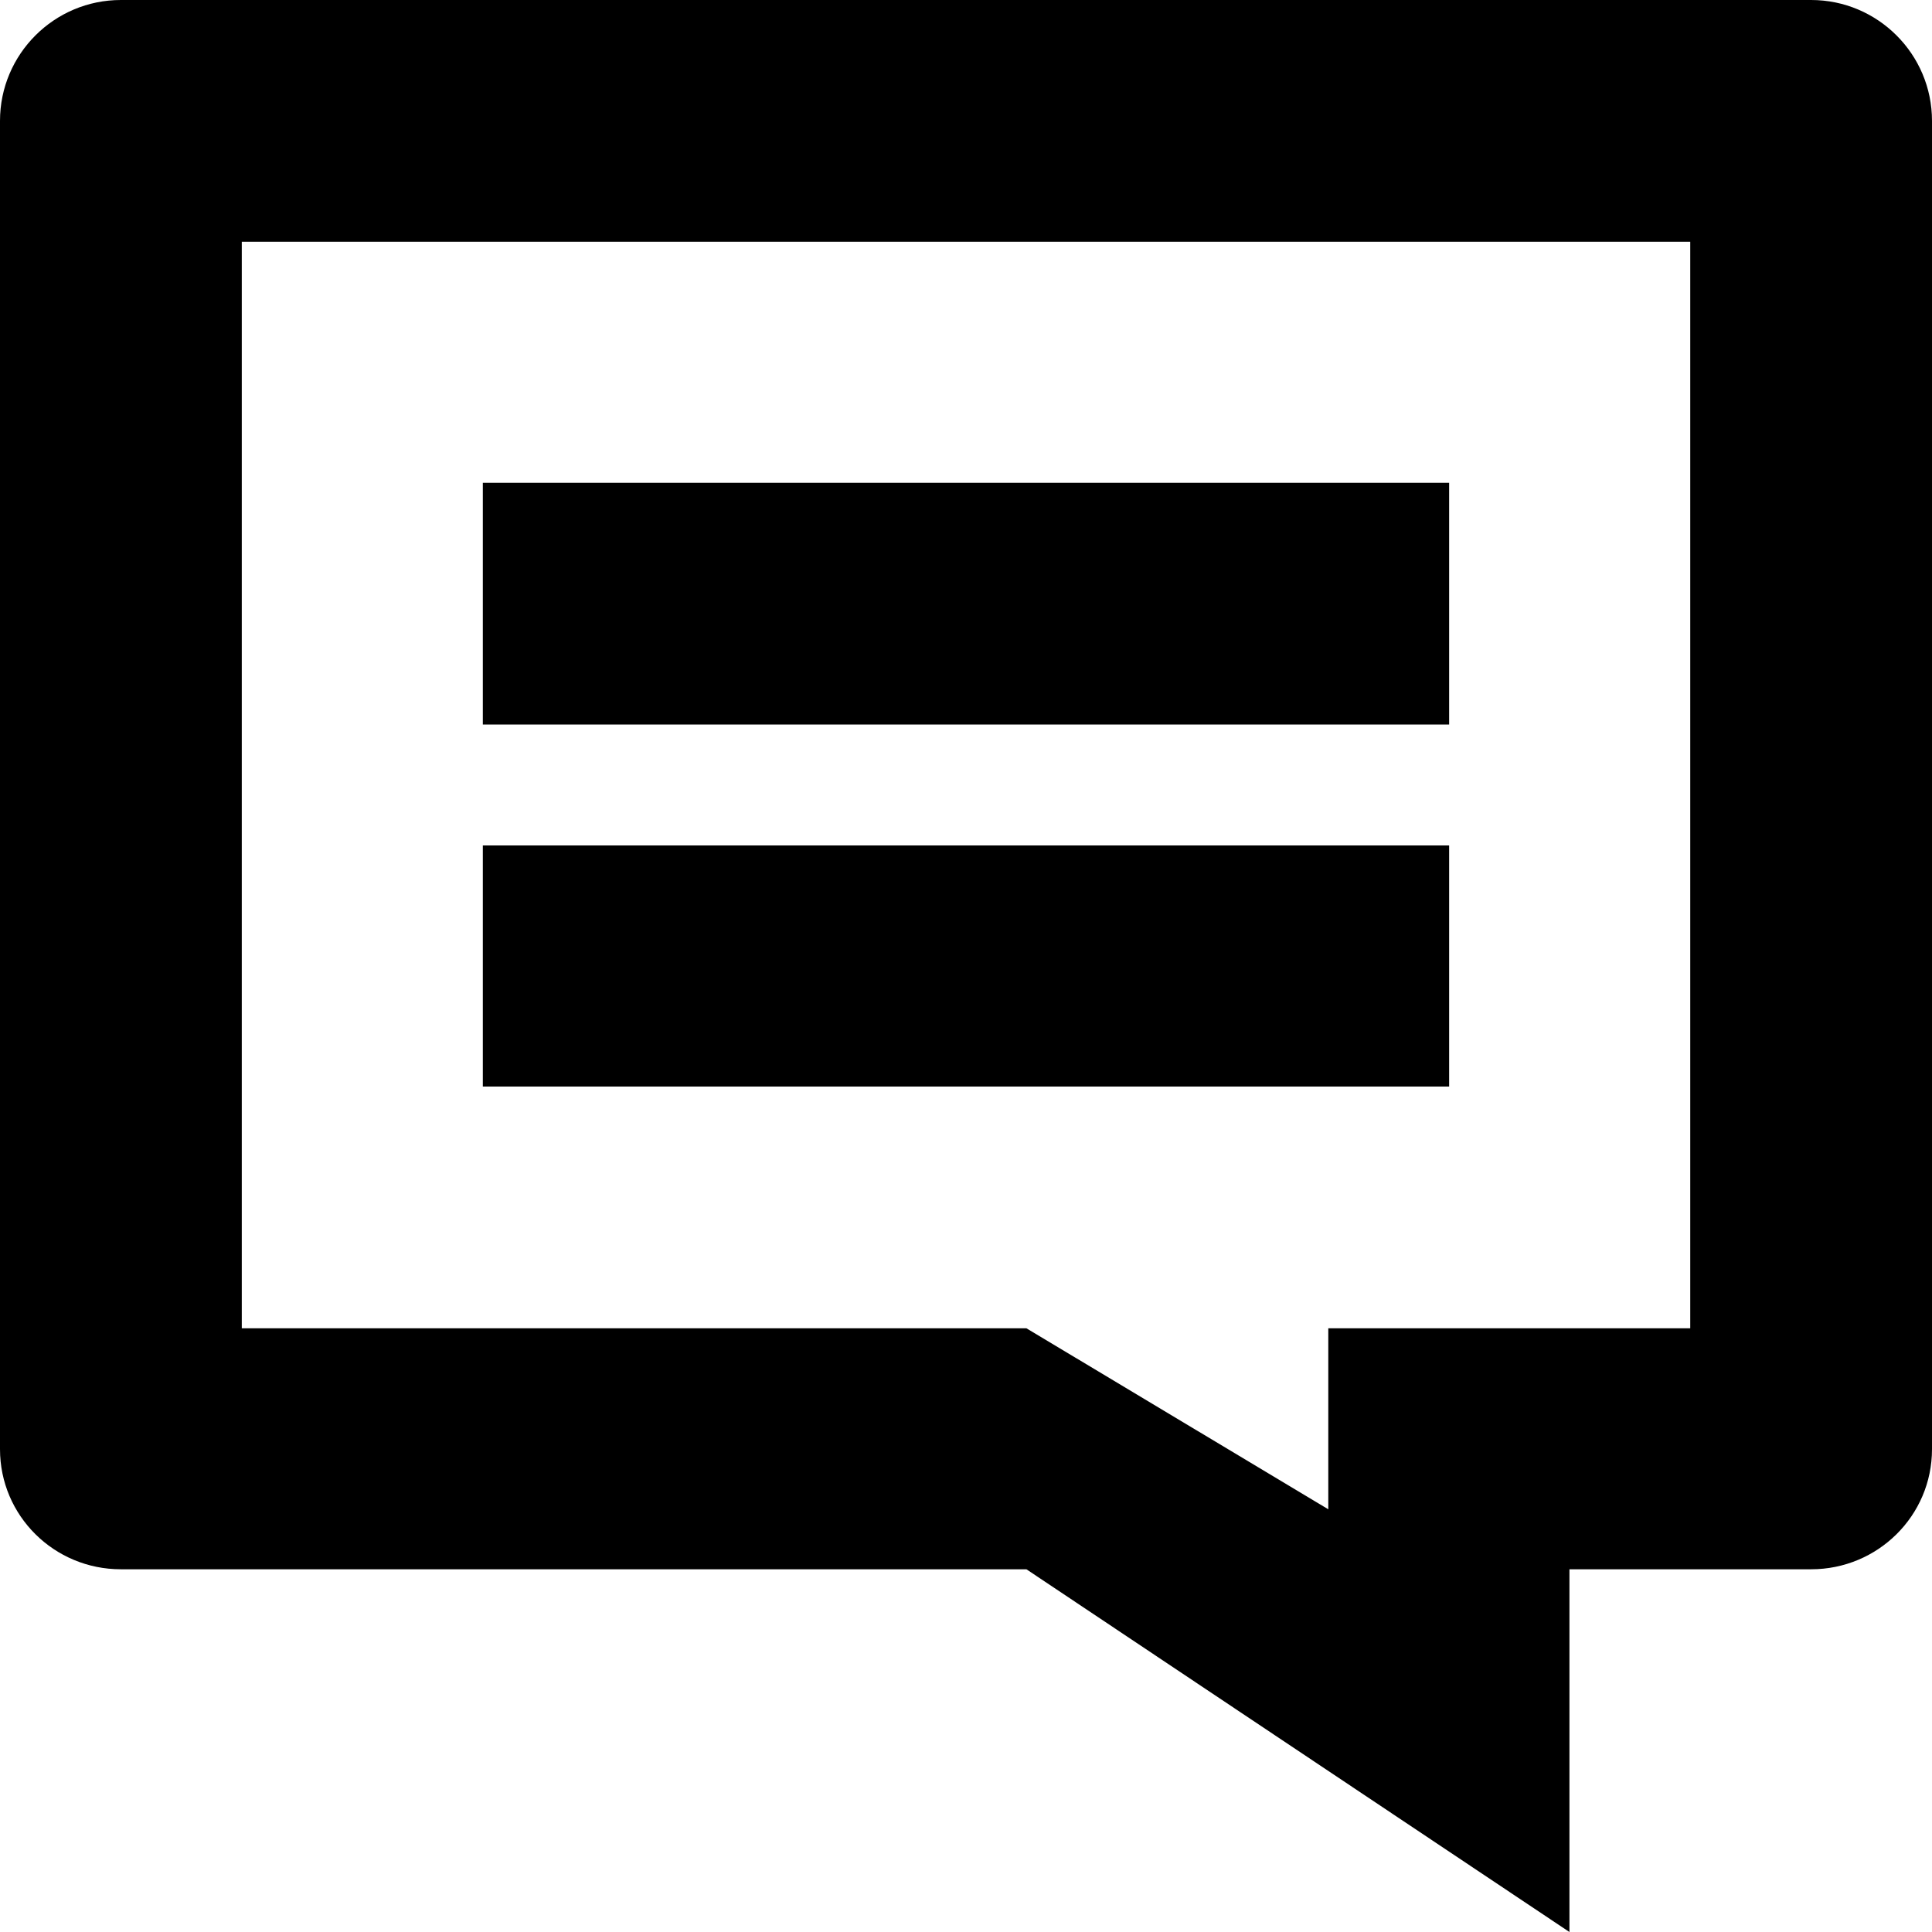
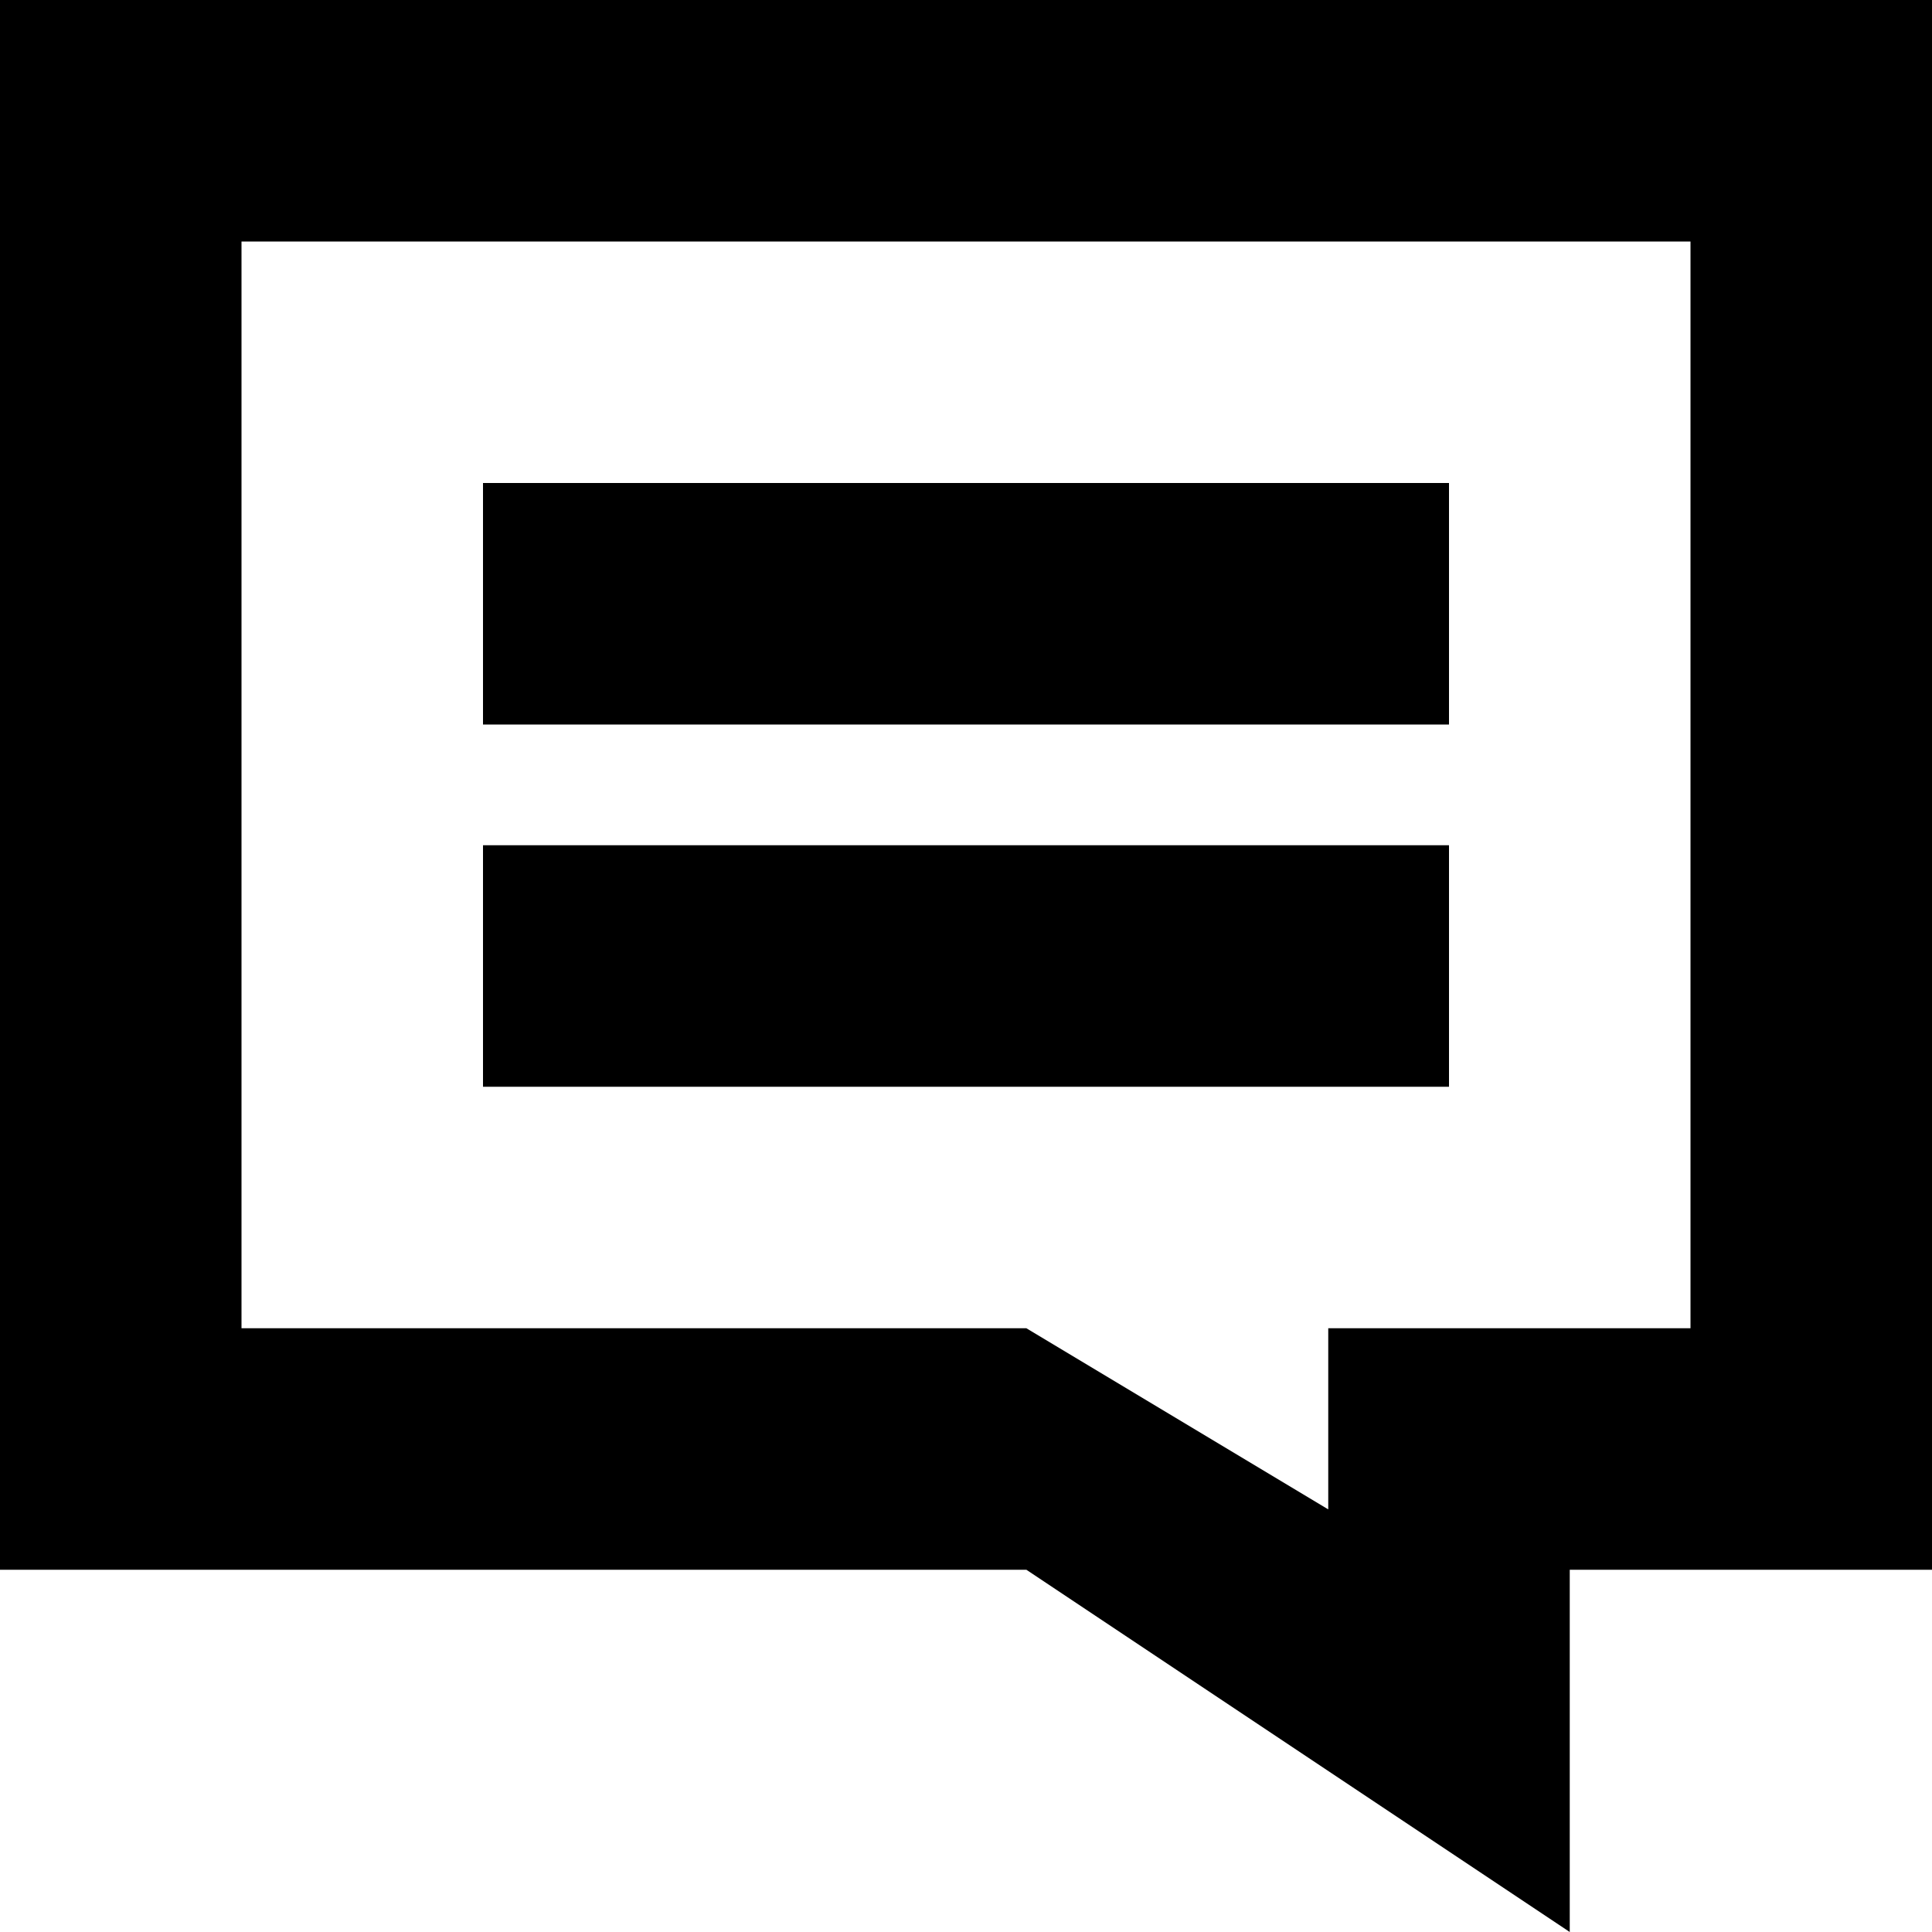
- <svg xmlns="http://www.w3.org/2000/svg" version="1.1" id="Layer_1" x="0px" y="0px" width="60.801px" height="60.801px" viewBox="0 0 60.801 60.801" enable-background="new 0 0 60.801 60.801" xml:space="preserve">
+ <svg xmlns="http://www.w3.org/2000/svg" version="1.1" id="Layer_1" x="0px" y="0px" viewBox="0 0 16 16" style="enable-background:new 0 0 16 16;" xml:space="preserve">
  <g>
-     <path fill-rule="evenodd" clip-rule="evenodd" d="M18.999,34.194h26.606v-7.588h-30.41v7.588H18.999z M45.605,15.193h-30.41v7.609   h30.41V15.193z M60.801,7.607V3.804C60.801,1.705,59.094,0,56.997,0H3.804C1.705,0,0,1.705,0,3.804v41.802   c0,2.097,1.705,3.78,3.804,3.78h28.498l17.089,11.415V49.386h7.606c2.097,0,3.804-1.684,3.804-3.78V7.607z M53.193,41.802H41.802   v5.696l-9.5-5.696H7.609V7.607h45.584V41.802z M53.193,41.802" />
+     <path d="M5,9h7V7H4v2H5z M12,4H4v2h8V4z M16,0H0v13h8.5l4.5,3v-3h3V0z M14,11h-3v1.5L8.5,11H2V2h12V11z" />
  </g>
</svg>
